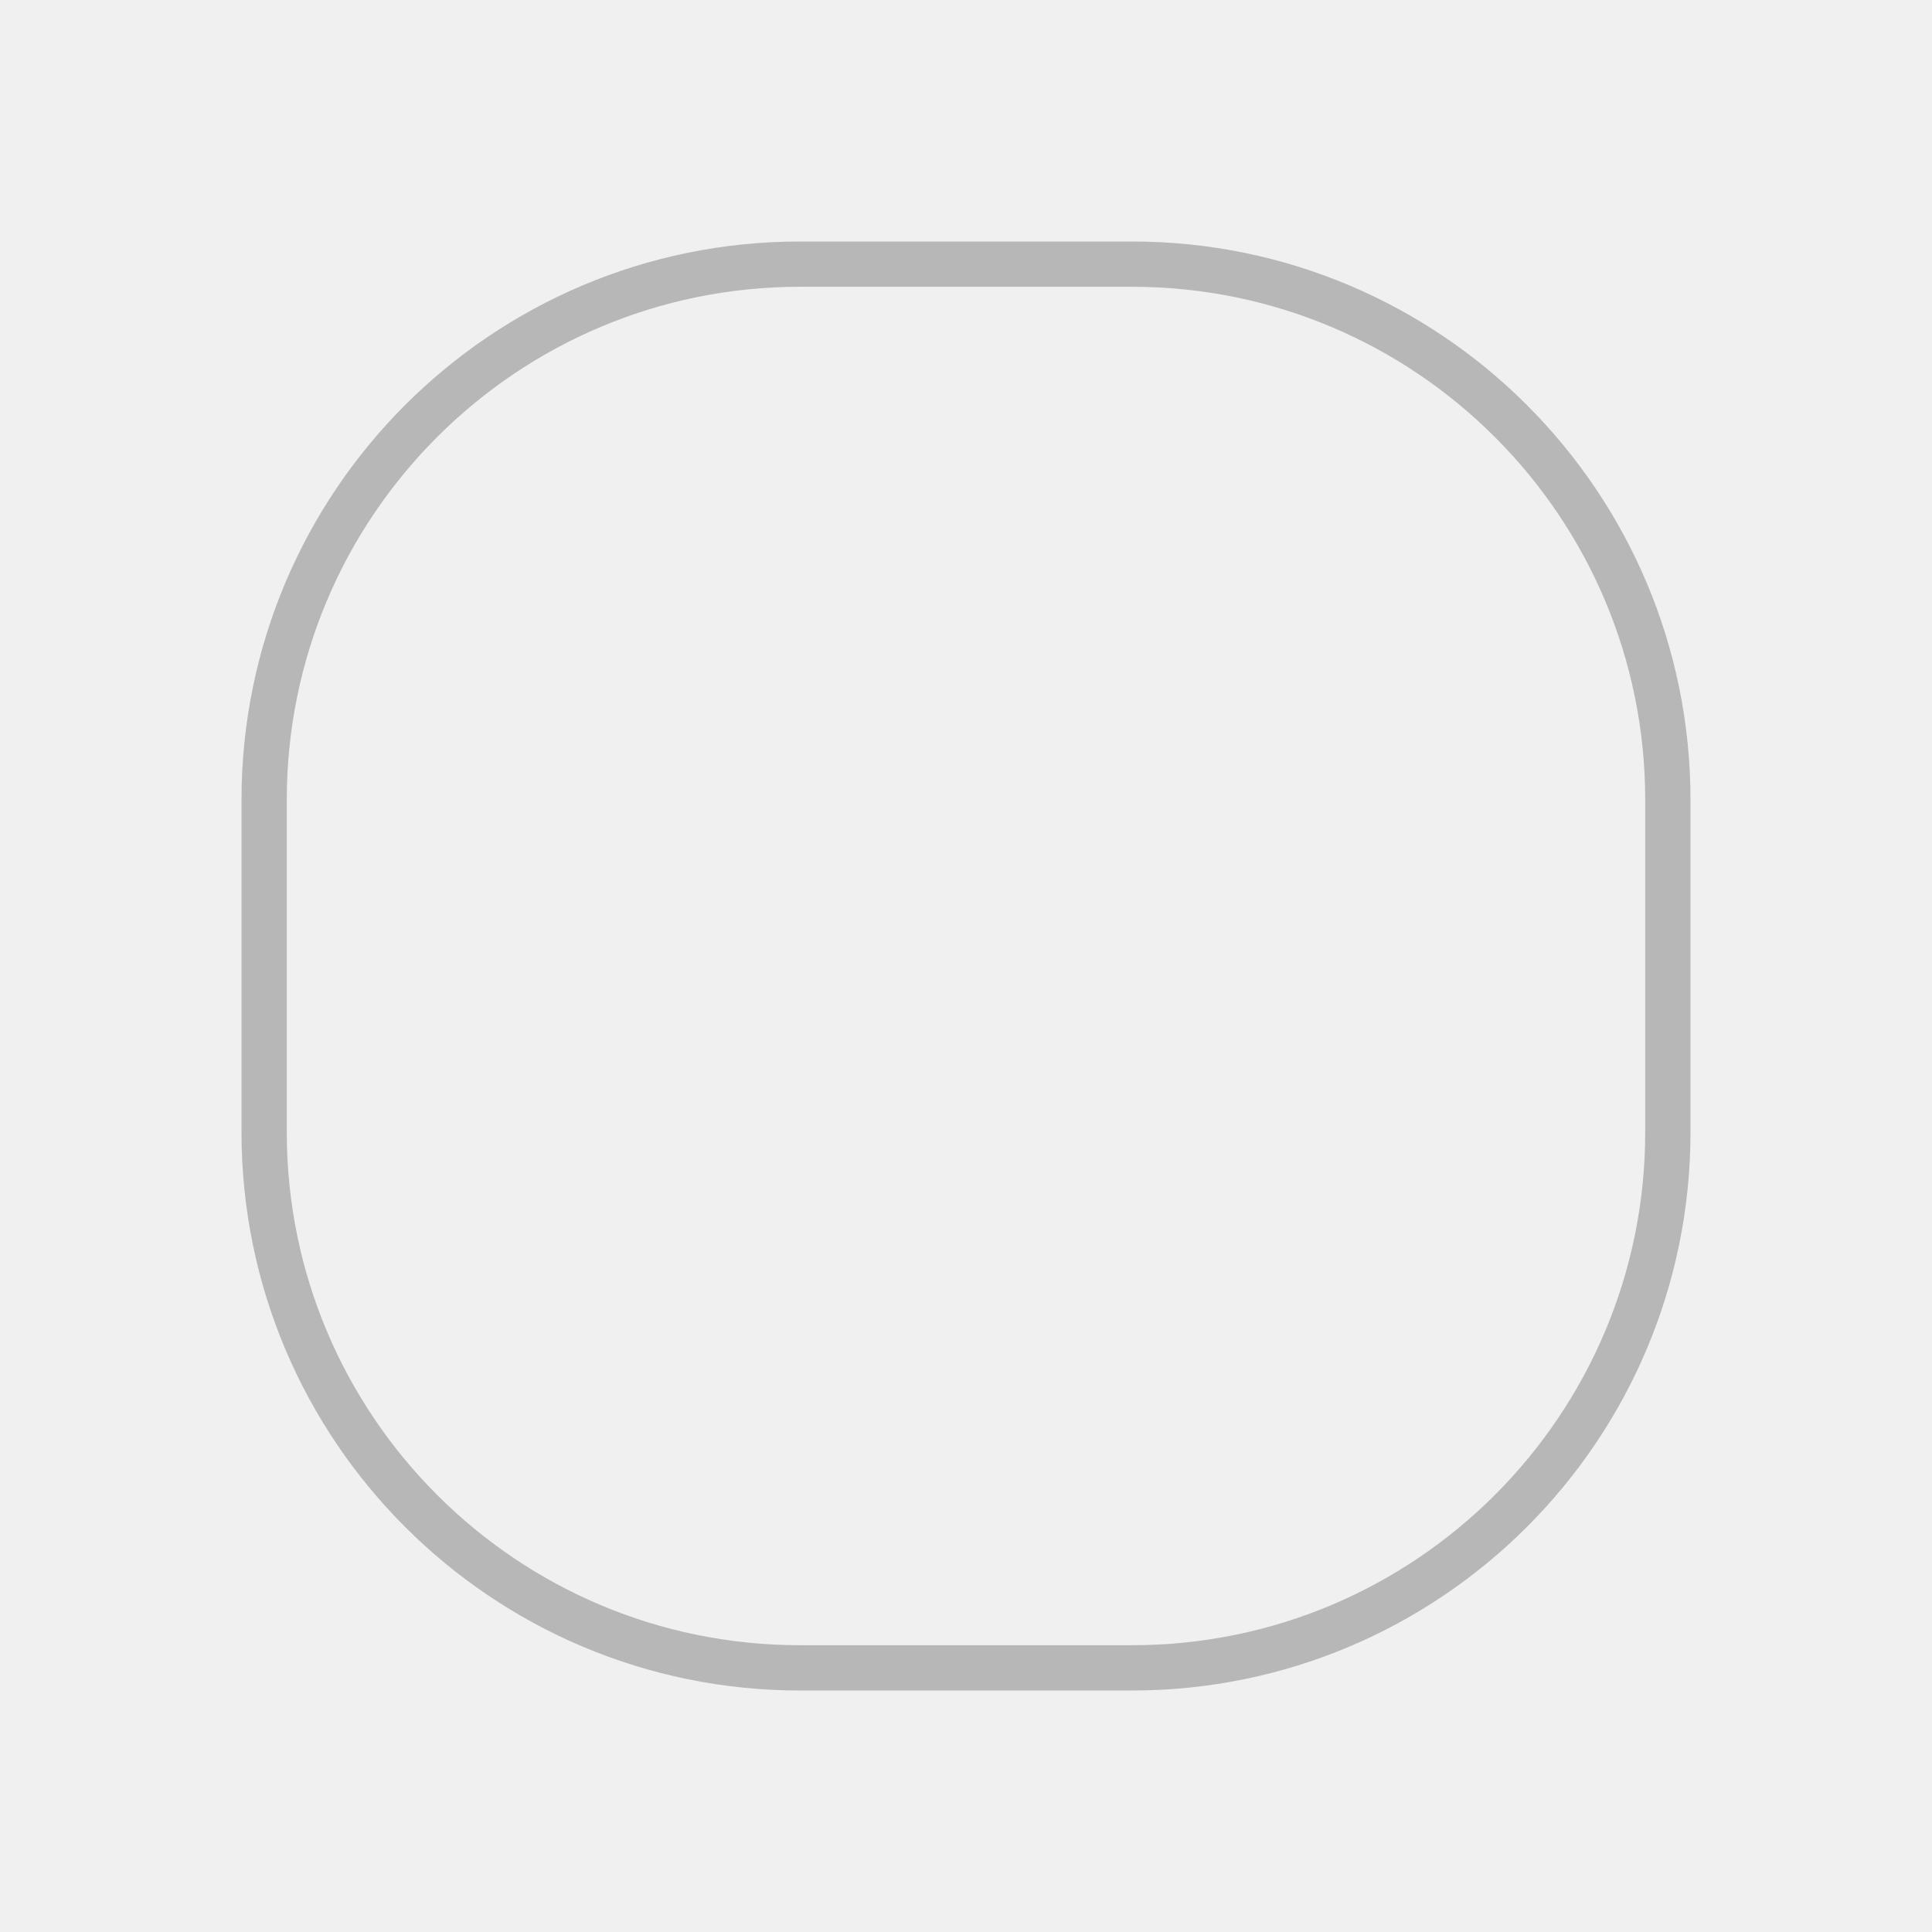
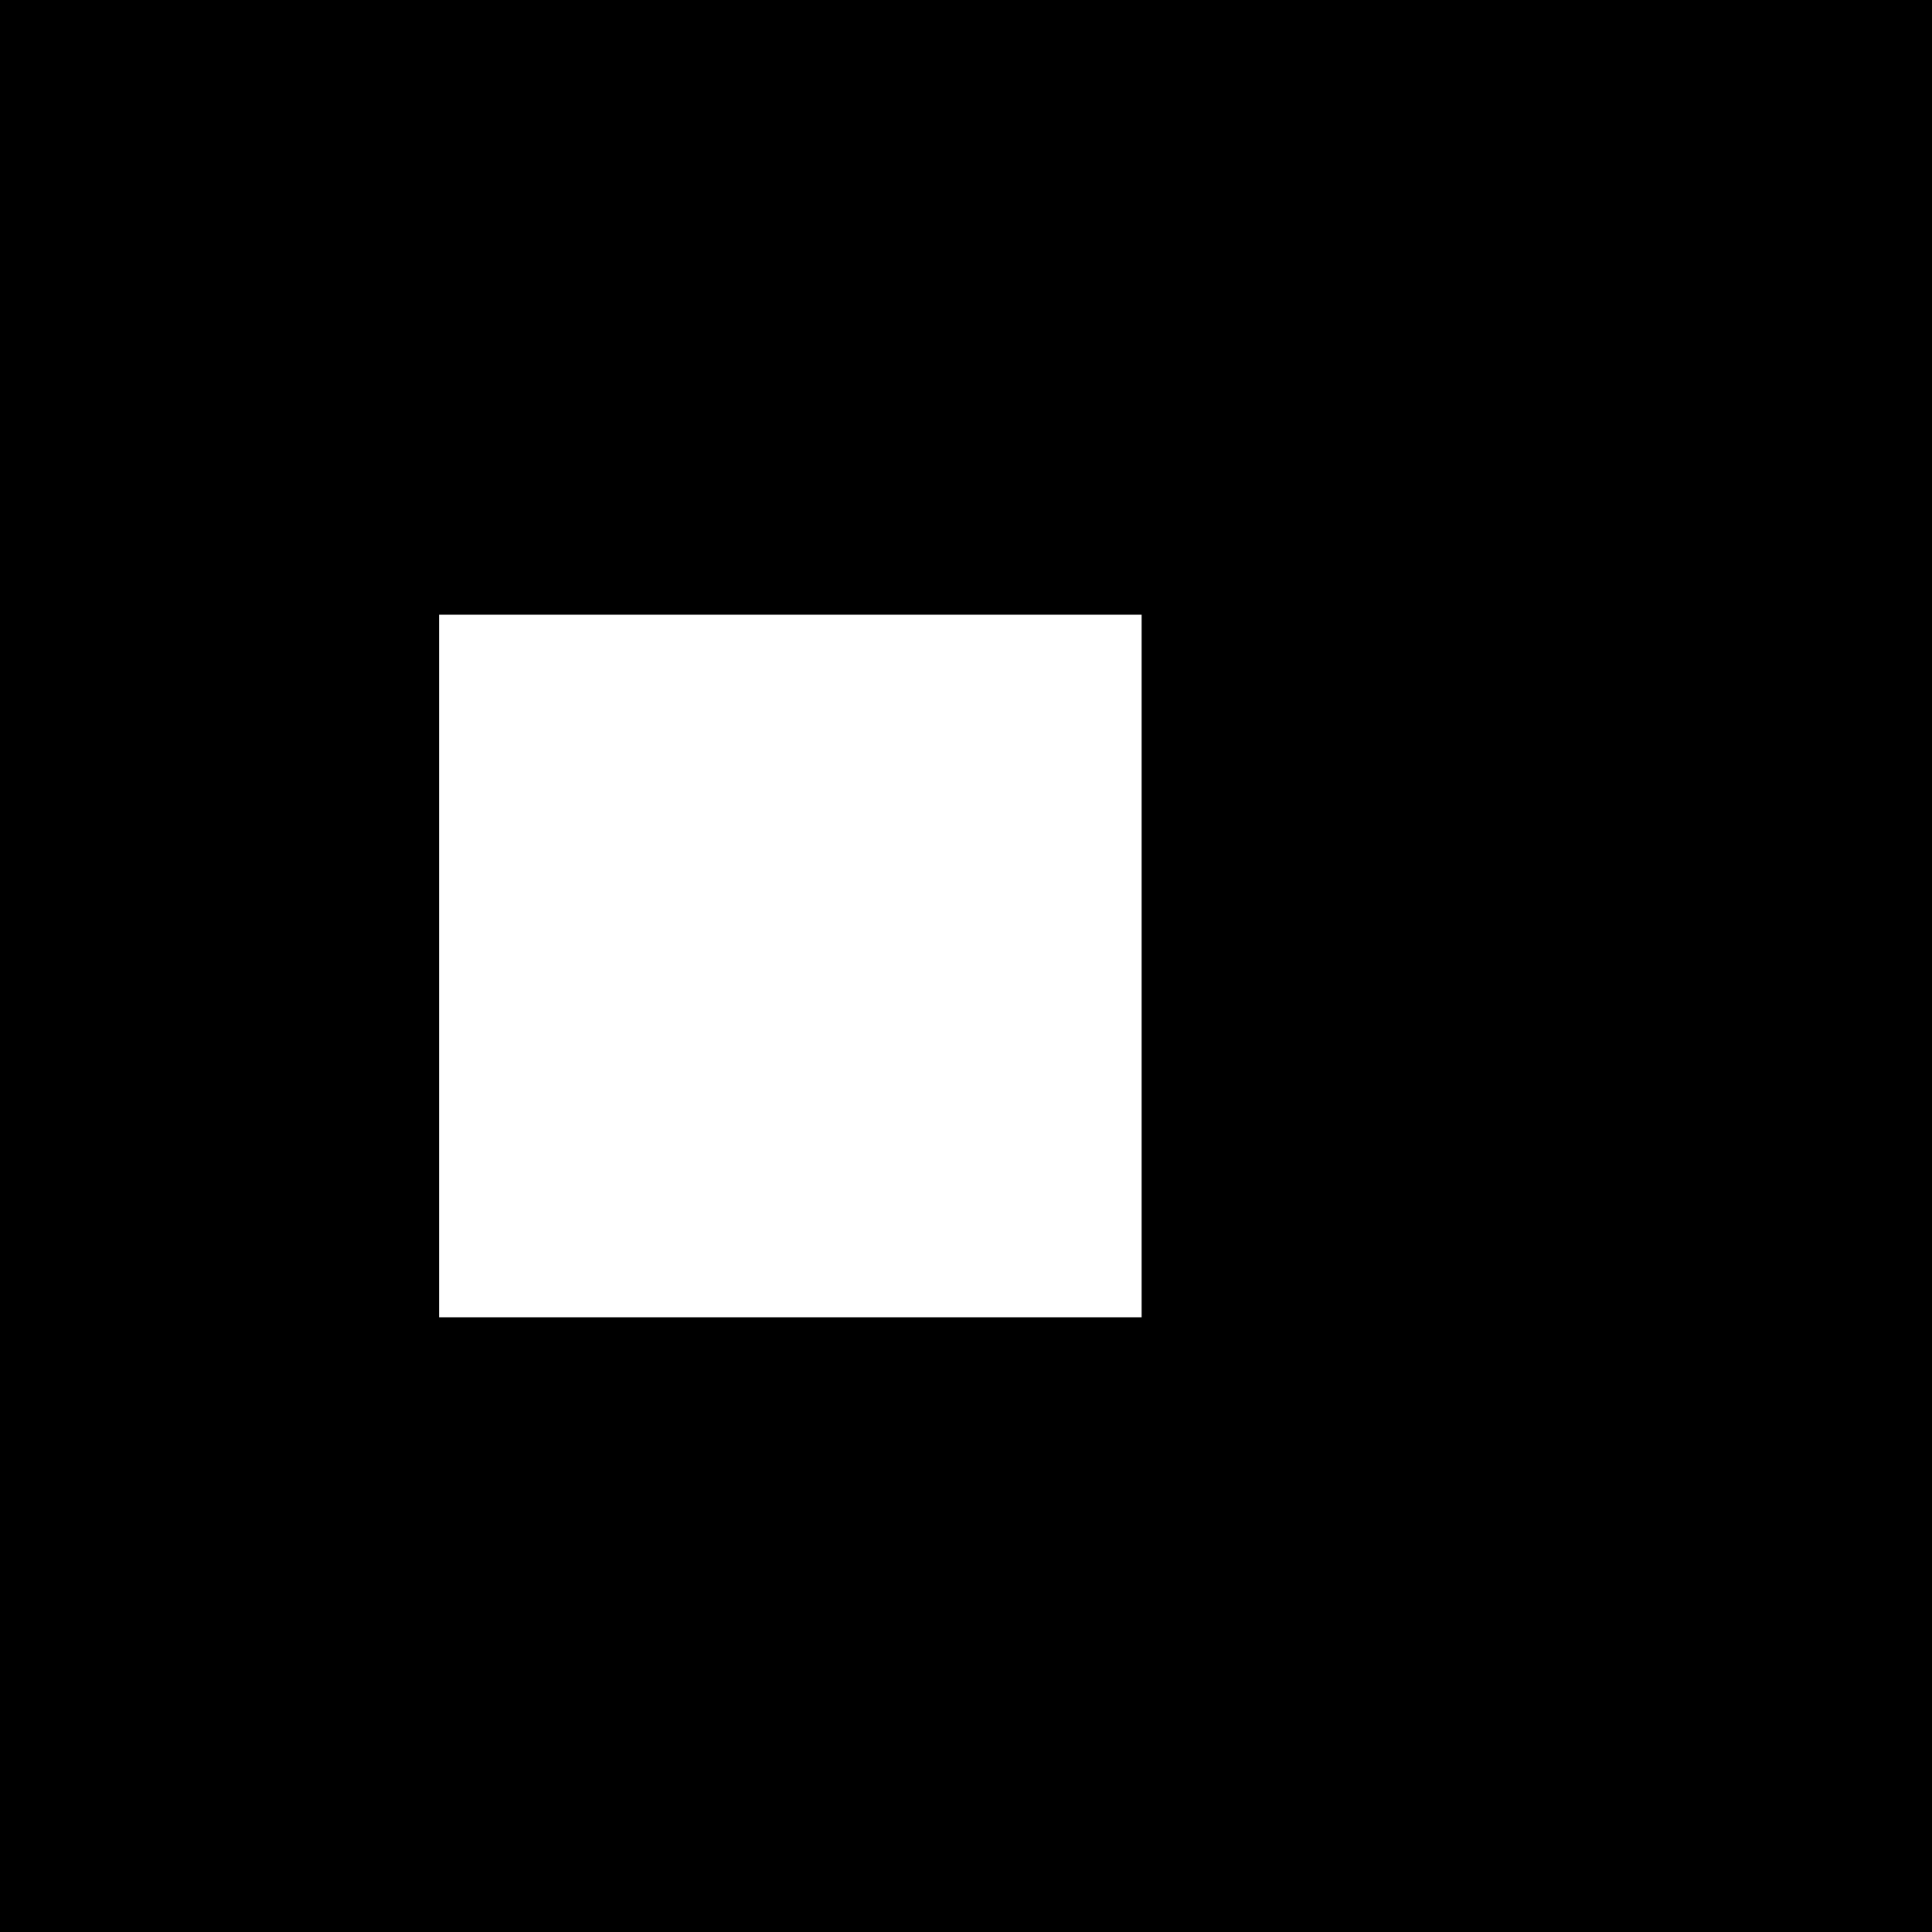
- <svg xmlns="http://www.w3.org/2000/svg" width="128" height="128" viewBox="0 0 128 128" fill="none">
-   <rect x="17.5" y="17.5" width="93" height="93" rx="35.5" stroke="#B7B7B7" stroke-width="3" />
+ <svg xmlns="http://www.w3.org/2000/svg" width="44" height="44" viewBox="0 0 44 44" fill="none">
+   <rect width="44" height="44" fill="black" />
+   <rect x="10" y="14" width="16" height="16" fill="white" />
</svg>
